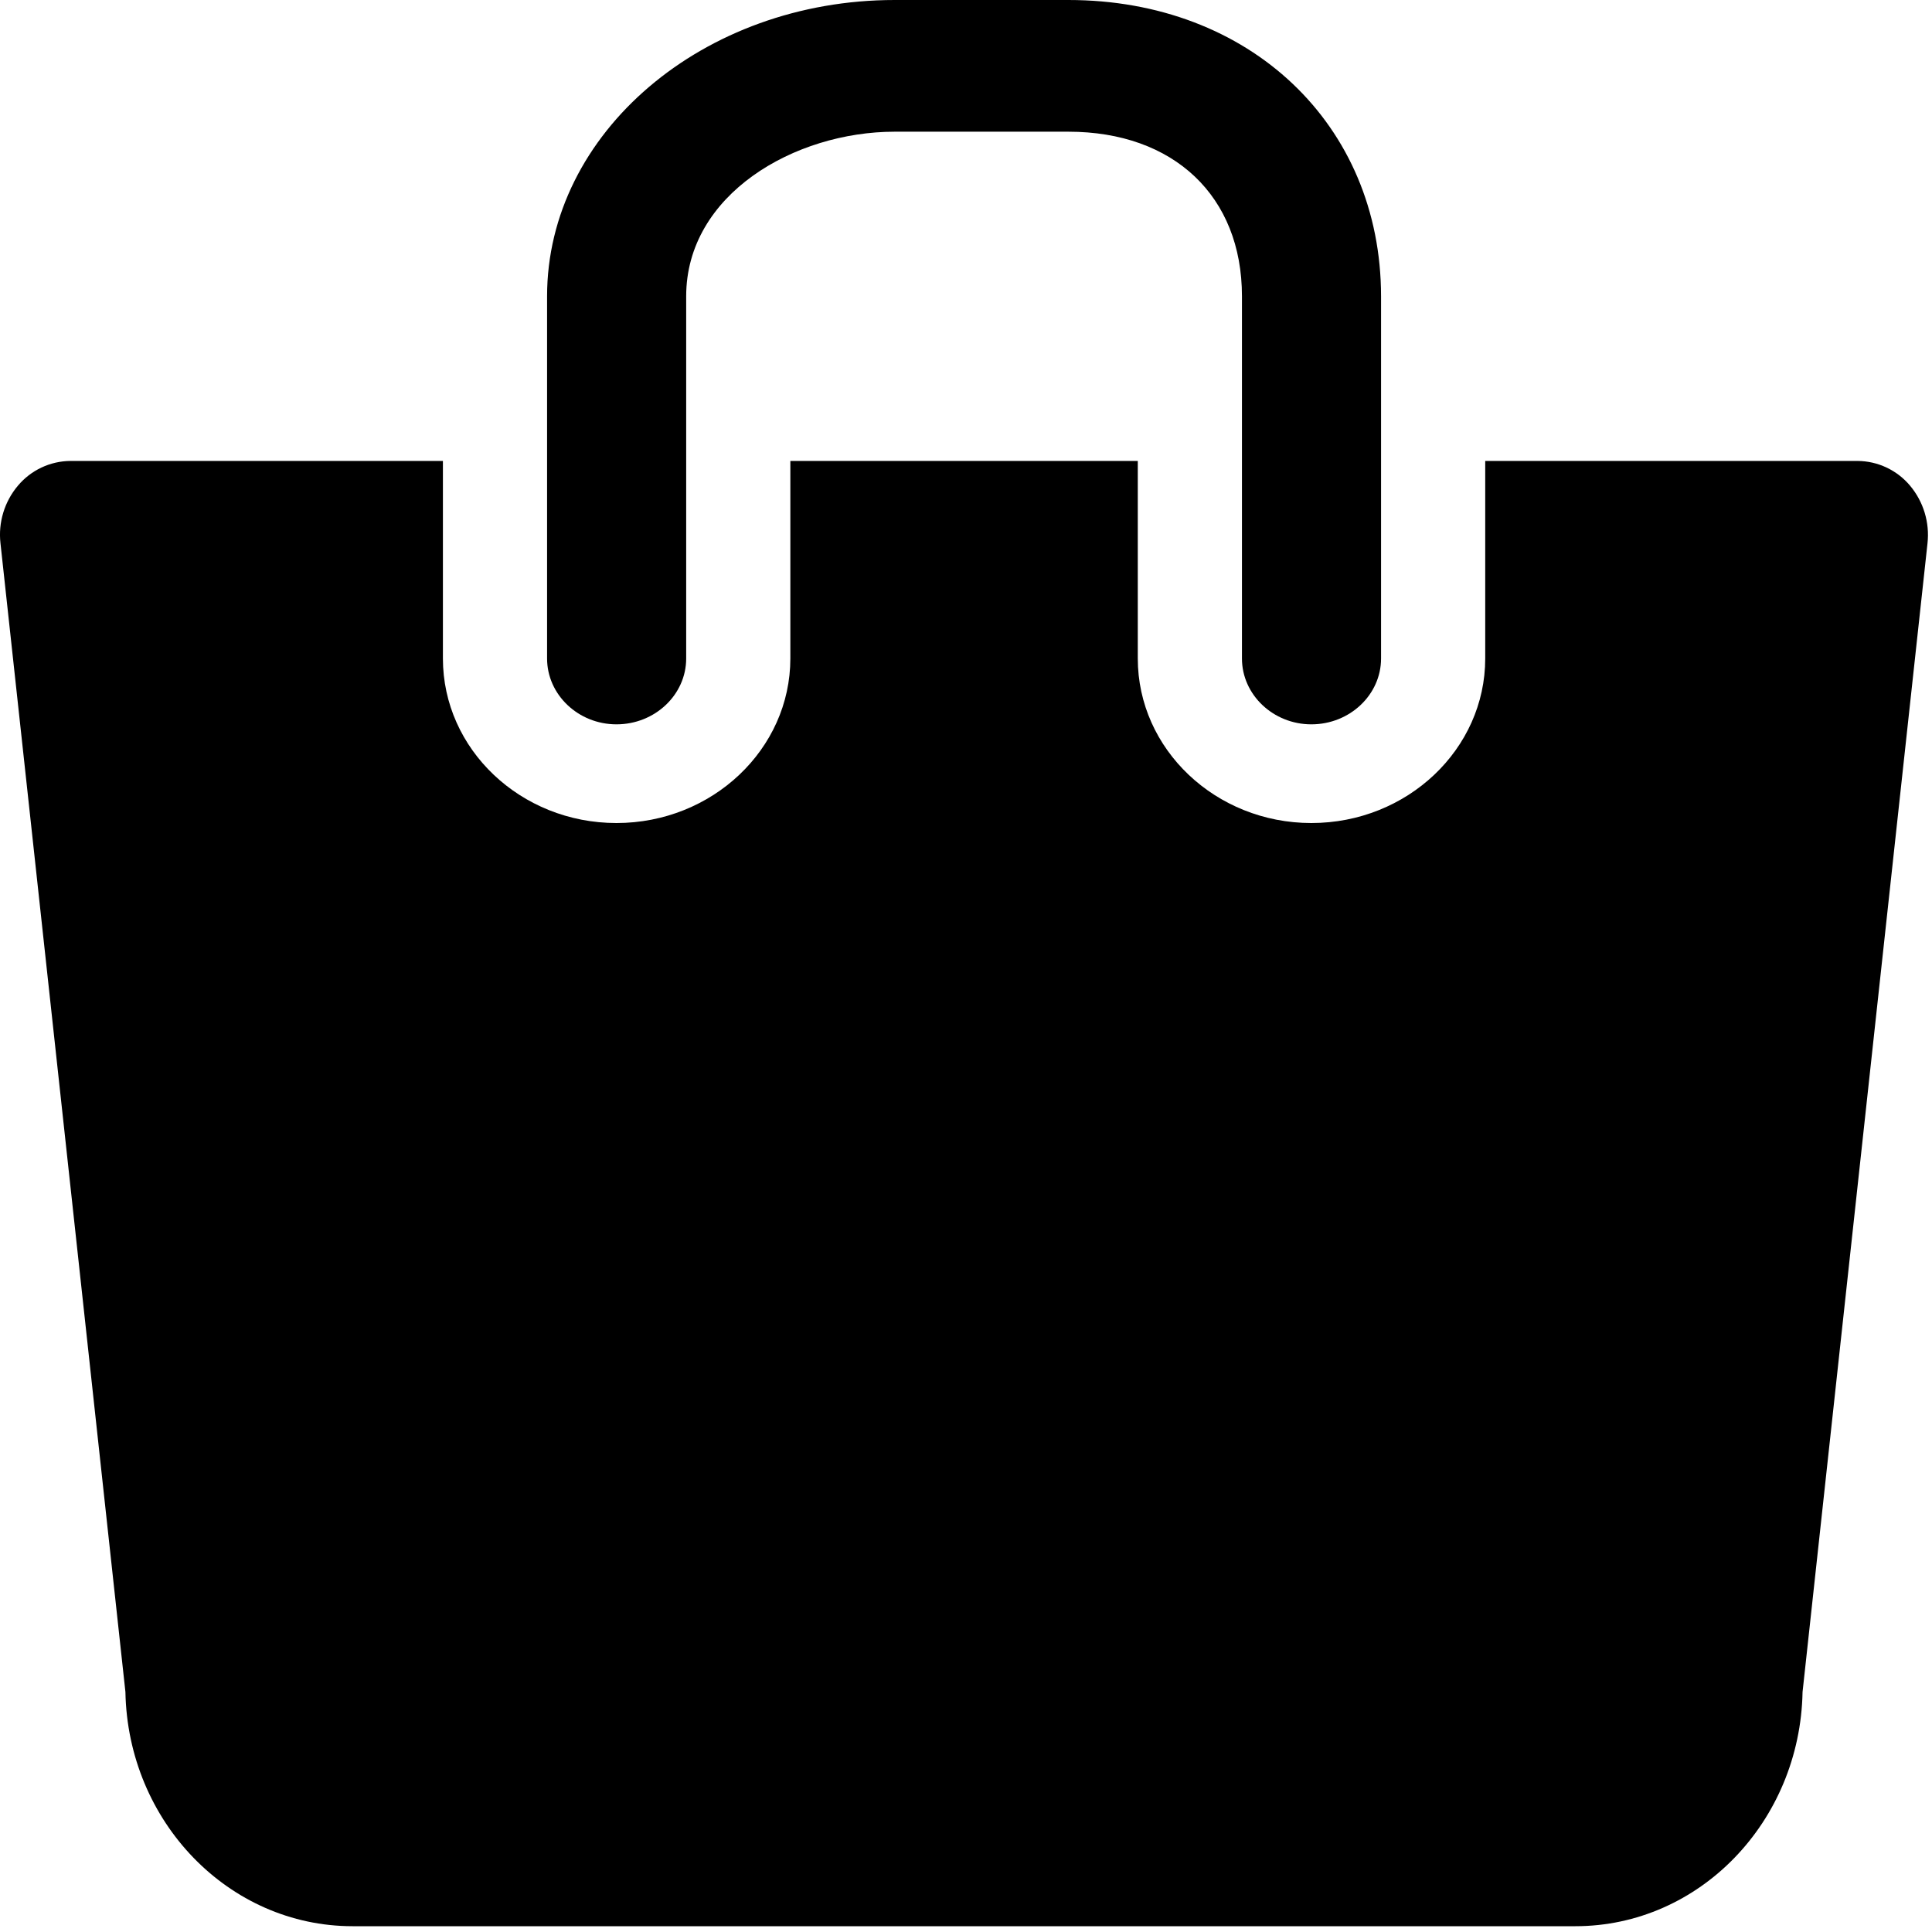
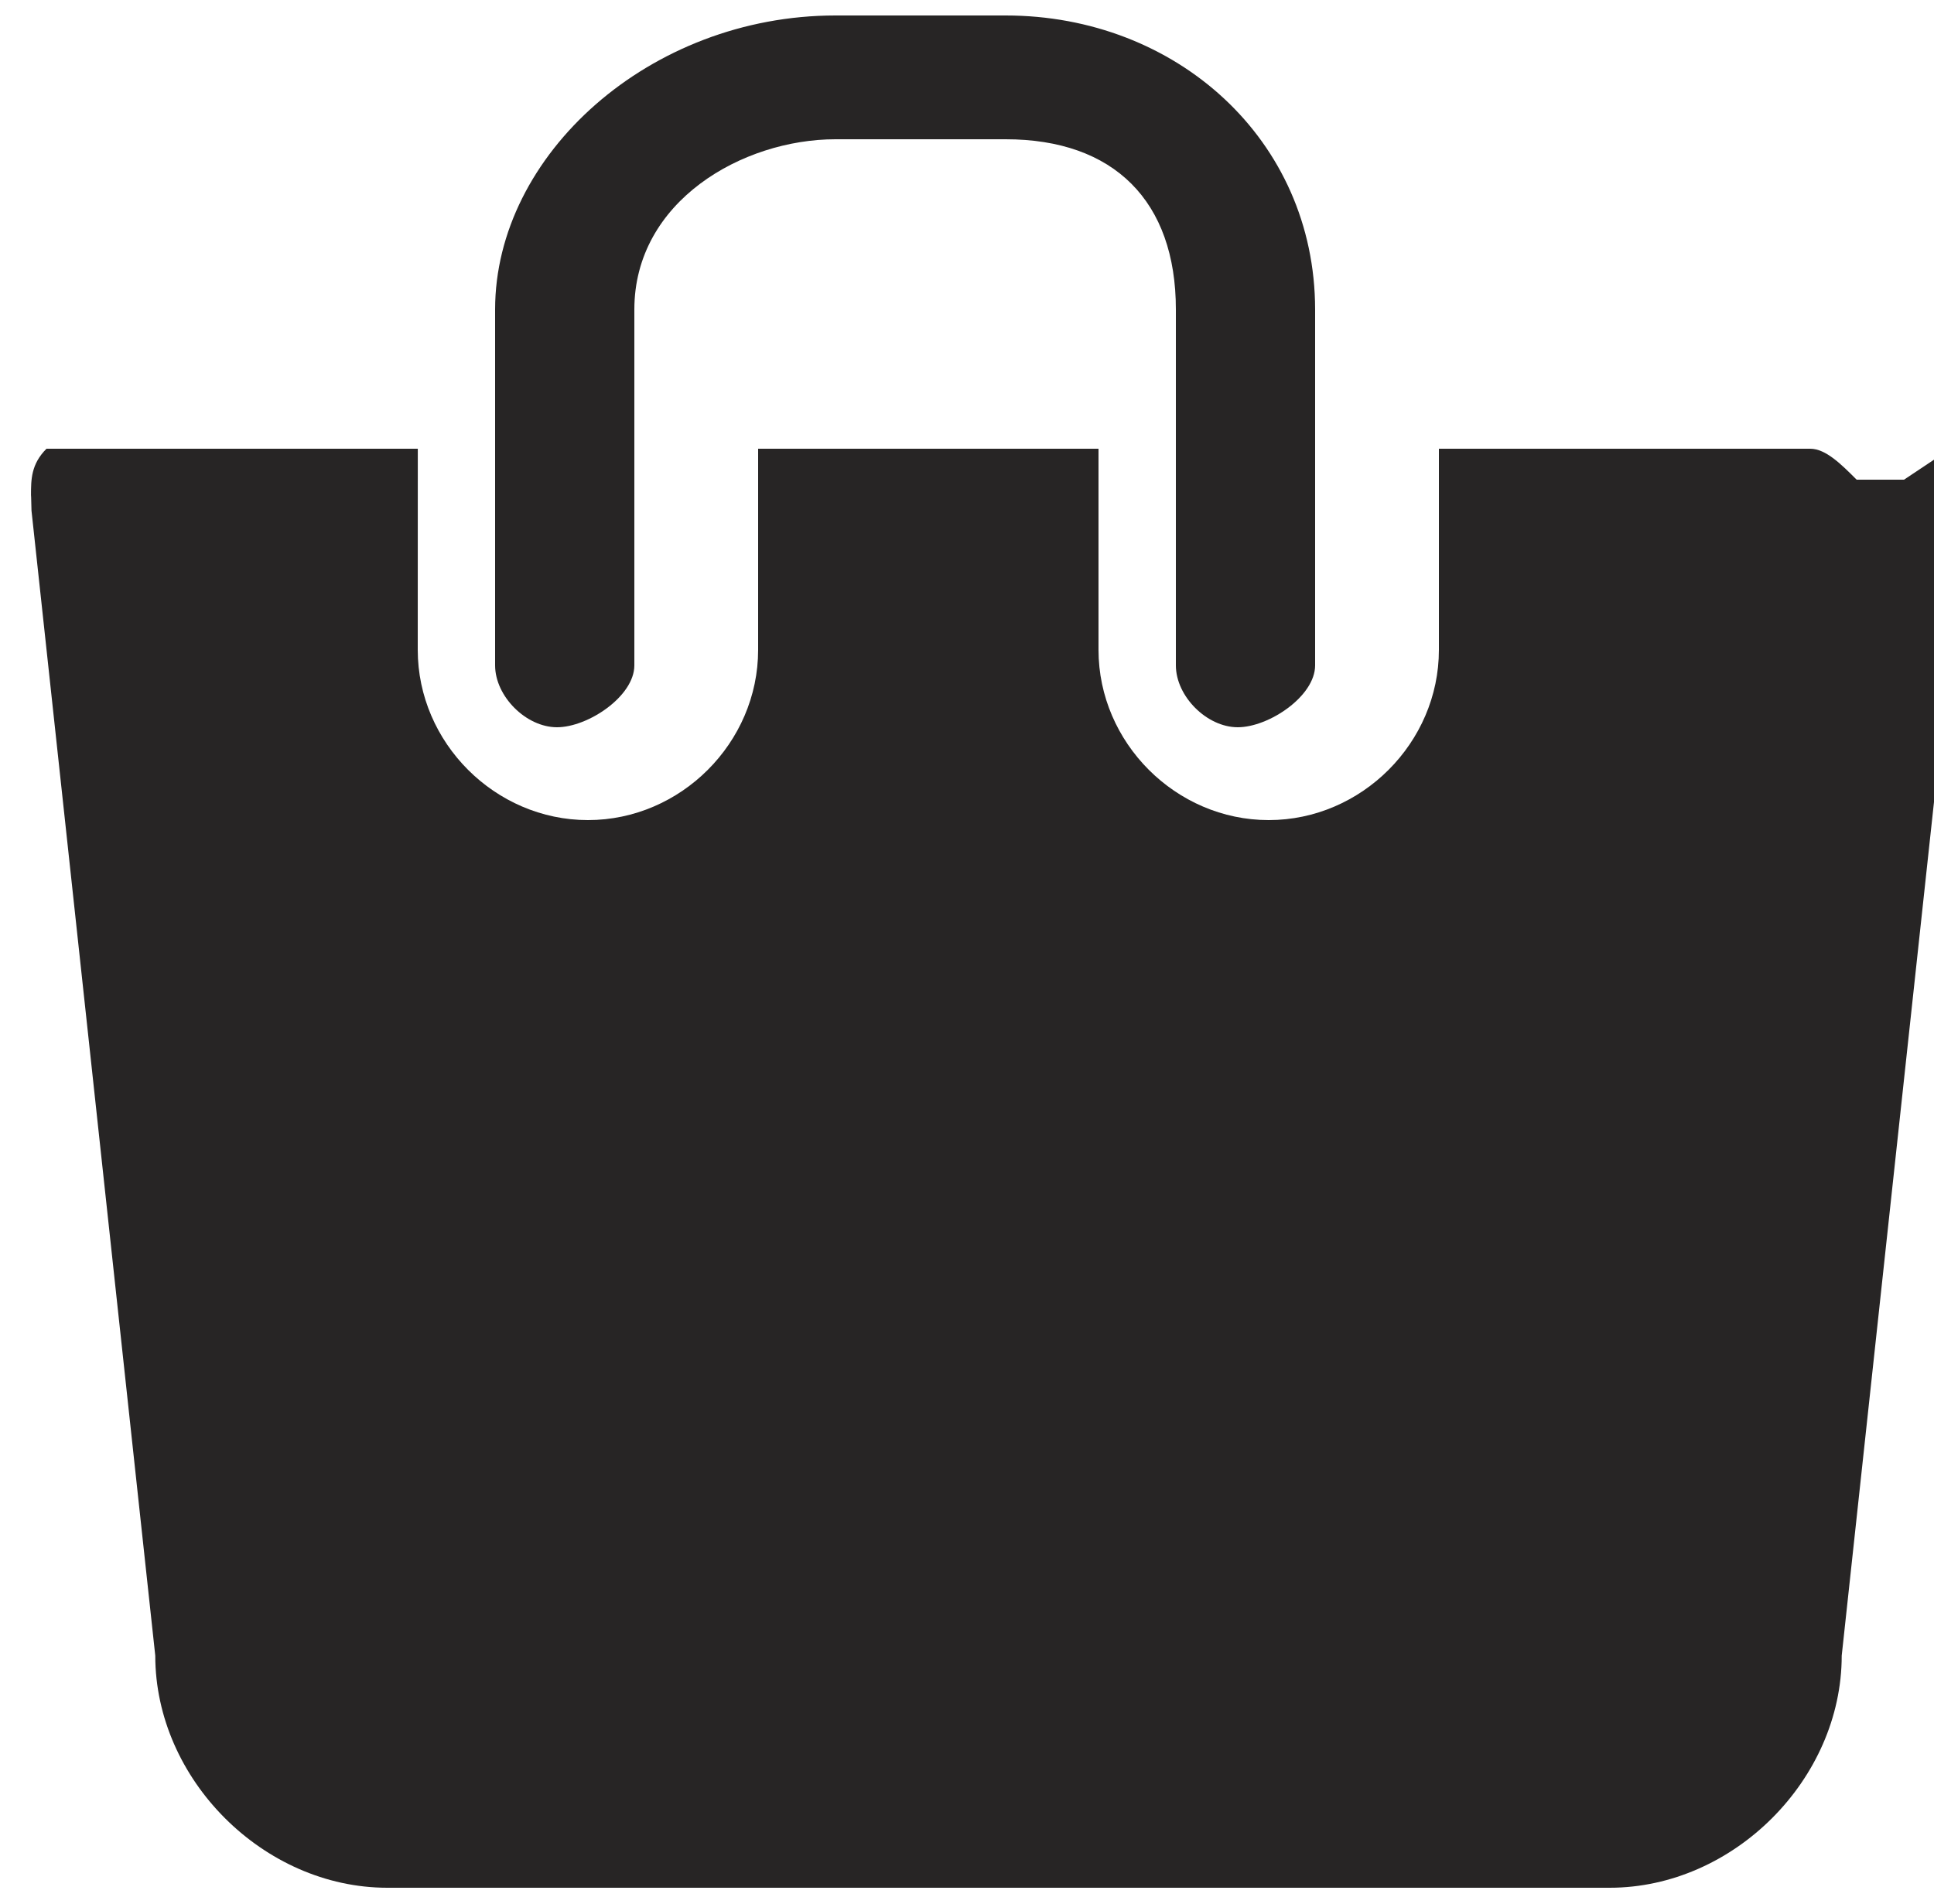
- <svg xmlns="http://www.w3.org/2000/svg" width="12" height="12" viewBox="0 0 12 12">
-   <path d="M11.864 3.017a.429.429 0 0 0-.327-.154H9.225V4.09c0 .563-.484 1.022-1.08 1.022-.594 0-1.078-.458-1.078-1.022V2.863H4.909V4.09c0 .563-.485 1.022-1.08 1.022-.595 0-1.078-.458-1.078-1.022V2.863H.438a.43.43 0 0 0-.327.154.472.472 0 0 0-.108.358l.776 7.134c.015.806.642 1.455 1.411 1.455h7.595c.77 0 1.396-.649 1.411-1.455l.776-7.134a.476.476 0 0 0-.108-.358z" />
-   <path d="M3.829 4.499c.239 0 .433-.184.433-.409V1.84c0-.632.672-1.022 1.295-1.022h1.079c.655 0 1.078.401 1.078 1.022v2.25c0 .225.194.409.431.409.239 0 .433-.184.433-.409V1.84C8.577.773 7.761 0 6.636 0H5.557c-1.19 0-2.159.826-2.159 1.84v2.25c0 .225.194.409.431.409z" />
+ <svg xmlns="http://www.w3.org/2000/svg" xml:space="preserve" width="0.125in" height="0.123in" style="shape-rendering:geometricPrecision; text-rendering:geometricPrecision; image-rendering:optimizeQuality; fill-rule:evenodd; clip-rule:evenodd" viewBox="0 0 0.125 0.123">
+   <defs>
+     <style type="text/css">
+    
+     .fil0 {fill:#272525}
+    
+   </style>
+   </defs>
+   <g id="Layer_x0020_1">
+     <g id="_640270952">
+       <path id="_324669520" class="fil0" d="M0.12 0.031c-0.001,-0.001 -0.002,-0.002 -0.003,-0.002l-0.024 0 0 0.013c0,0.006 -0.005,0.011 -0.011,0.011 -0.006,0 -0.011,-0.005 -0.011,-0.011l0 -0.013 -0.022 0 0 0.013c0,0.006 -0.005,0.011 -0.011,0.011 -0.006,0 -0.011,-0.005 -0.011,-0.011l3.93701e-006 -0.013 -0.024 0c-0.001,0.001 -0.001,0.002 -0.001,0.003 0,0 1.1811e-005,0 3.14961e-005,0.001l0.008 0.074c0,0.008 0.007,0.015 0.015,0.015l0.079 0c0.008,0 0.015,-0.007 0.015,-0.015l0.008 -0.074c1.5748e-005,-0 2.75591e-005,-0 2.75591e-005,-0.001 0,-0.001 -0,-0.002 -0.001,-0.003l-0.003 0.002z" />
+       <path id="_324670408" class="fil0" d="M0.036 0.047c0.002,0 0.005,-0.002 0.005,-0.004l0 -0.023c0,-0.007 0.007,-0.011 0.013,-0.011l0.011 0c0.007,0 0.011,0.004 0.011,0.011l0 0.023c0,0.002 0.002,0.004 0.004,0.004 0.002,0 0.005,-0.002 0.005,-0.004l0 -0.023c-1.1811e-005,-0.011 -0.009,-0.019 -0.02,-0.019l-0.011 0c-0.012,0 -0.022,0.009 -0.022,0.019l0 0.023c0,0.002 0.002,0.004 0.004,0.004l0 3.93701e-006z" />
+     </g>
+   </g>
</svg>
